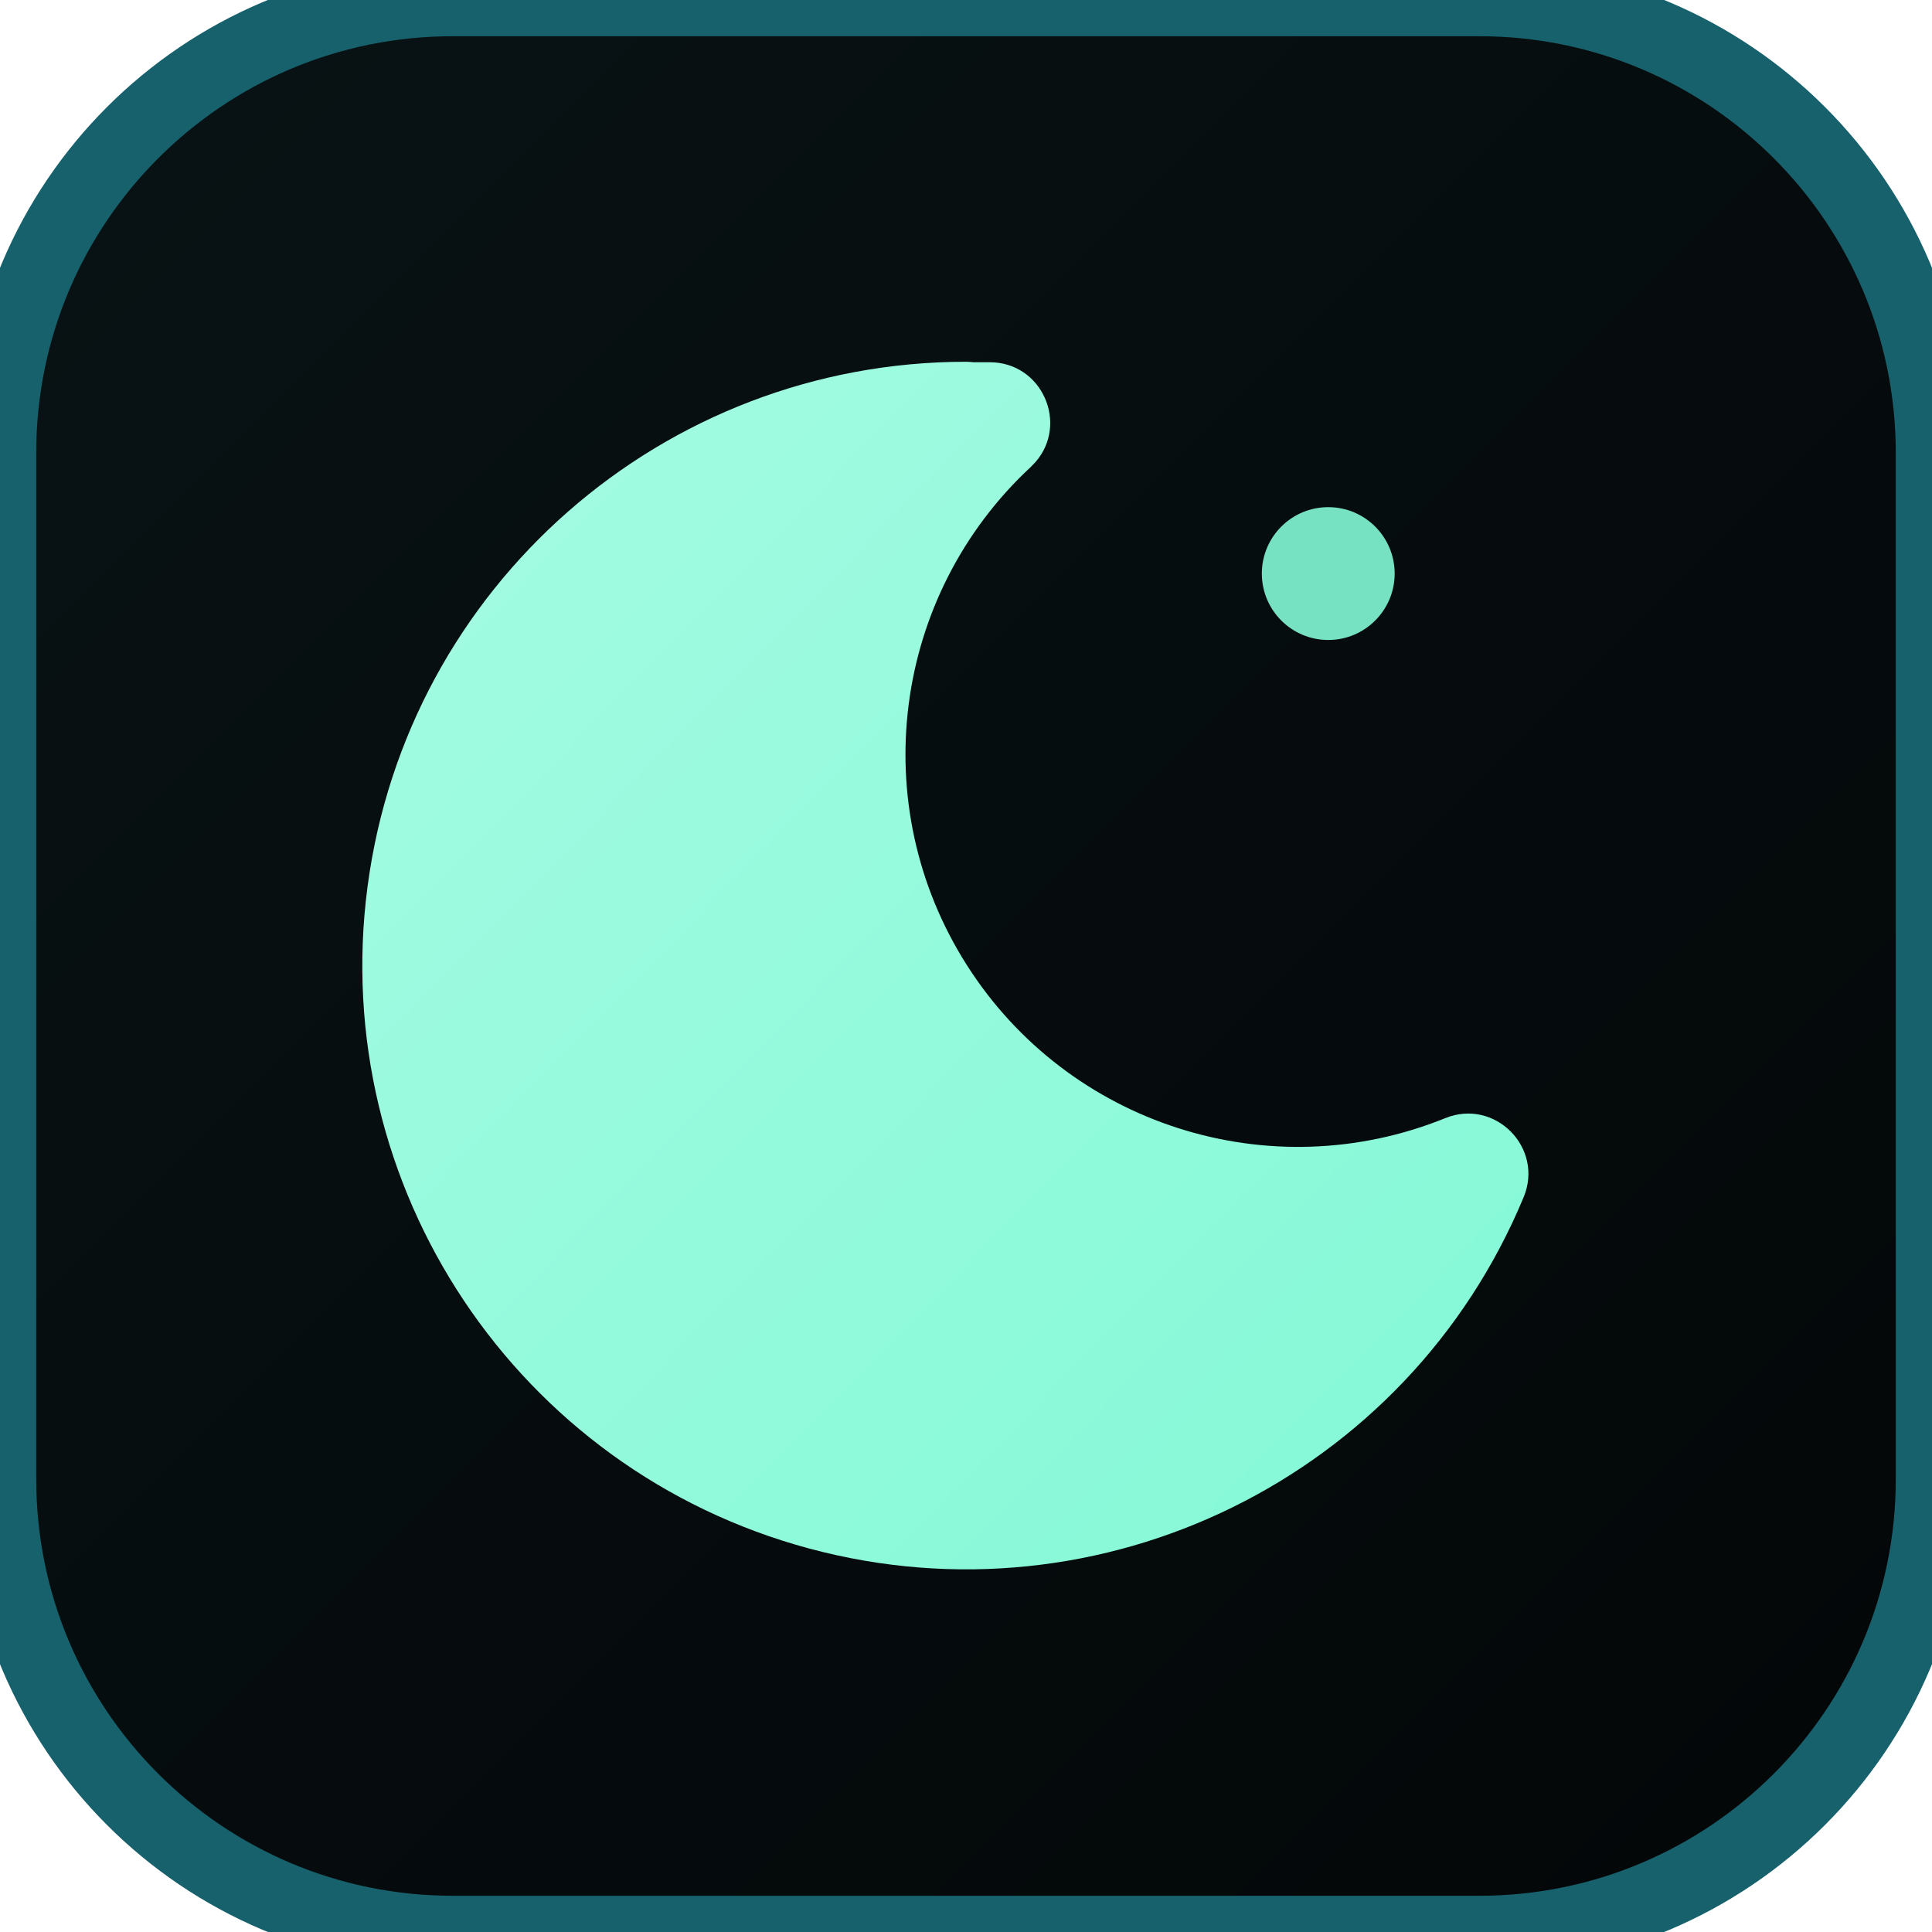
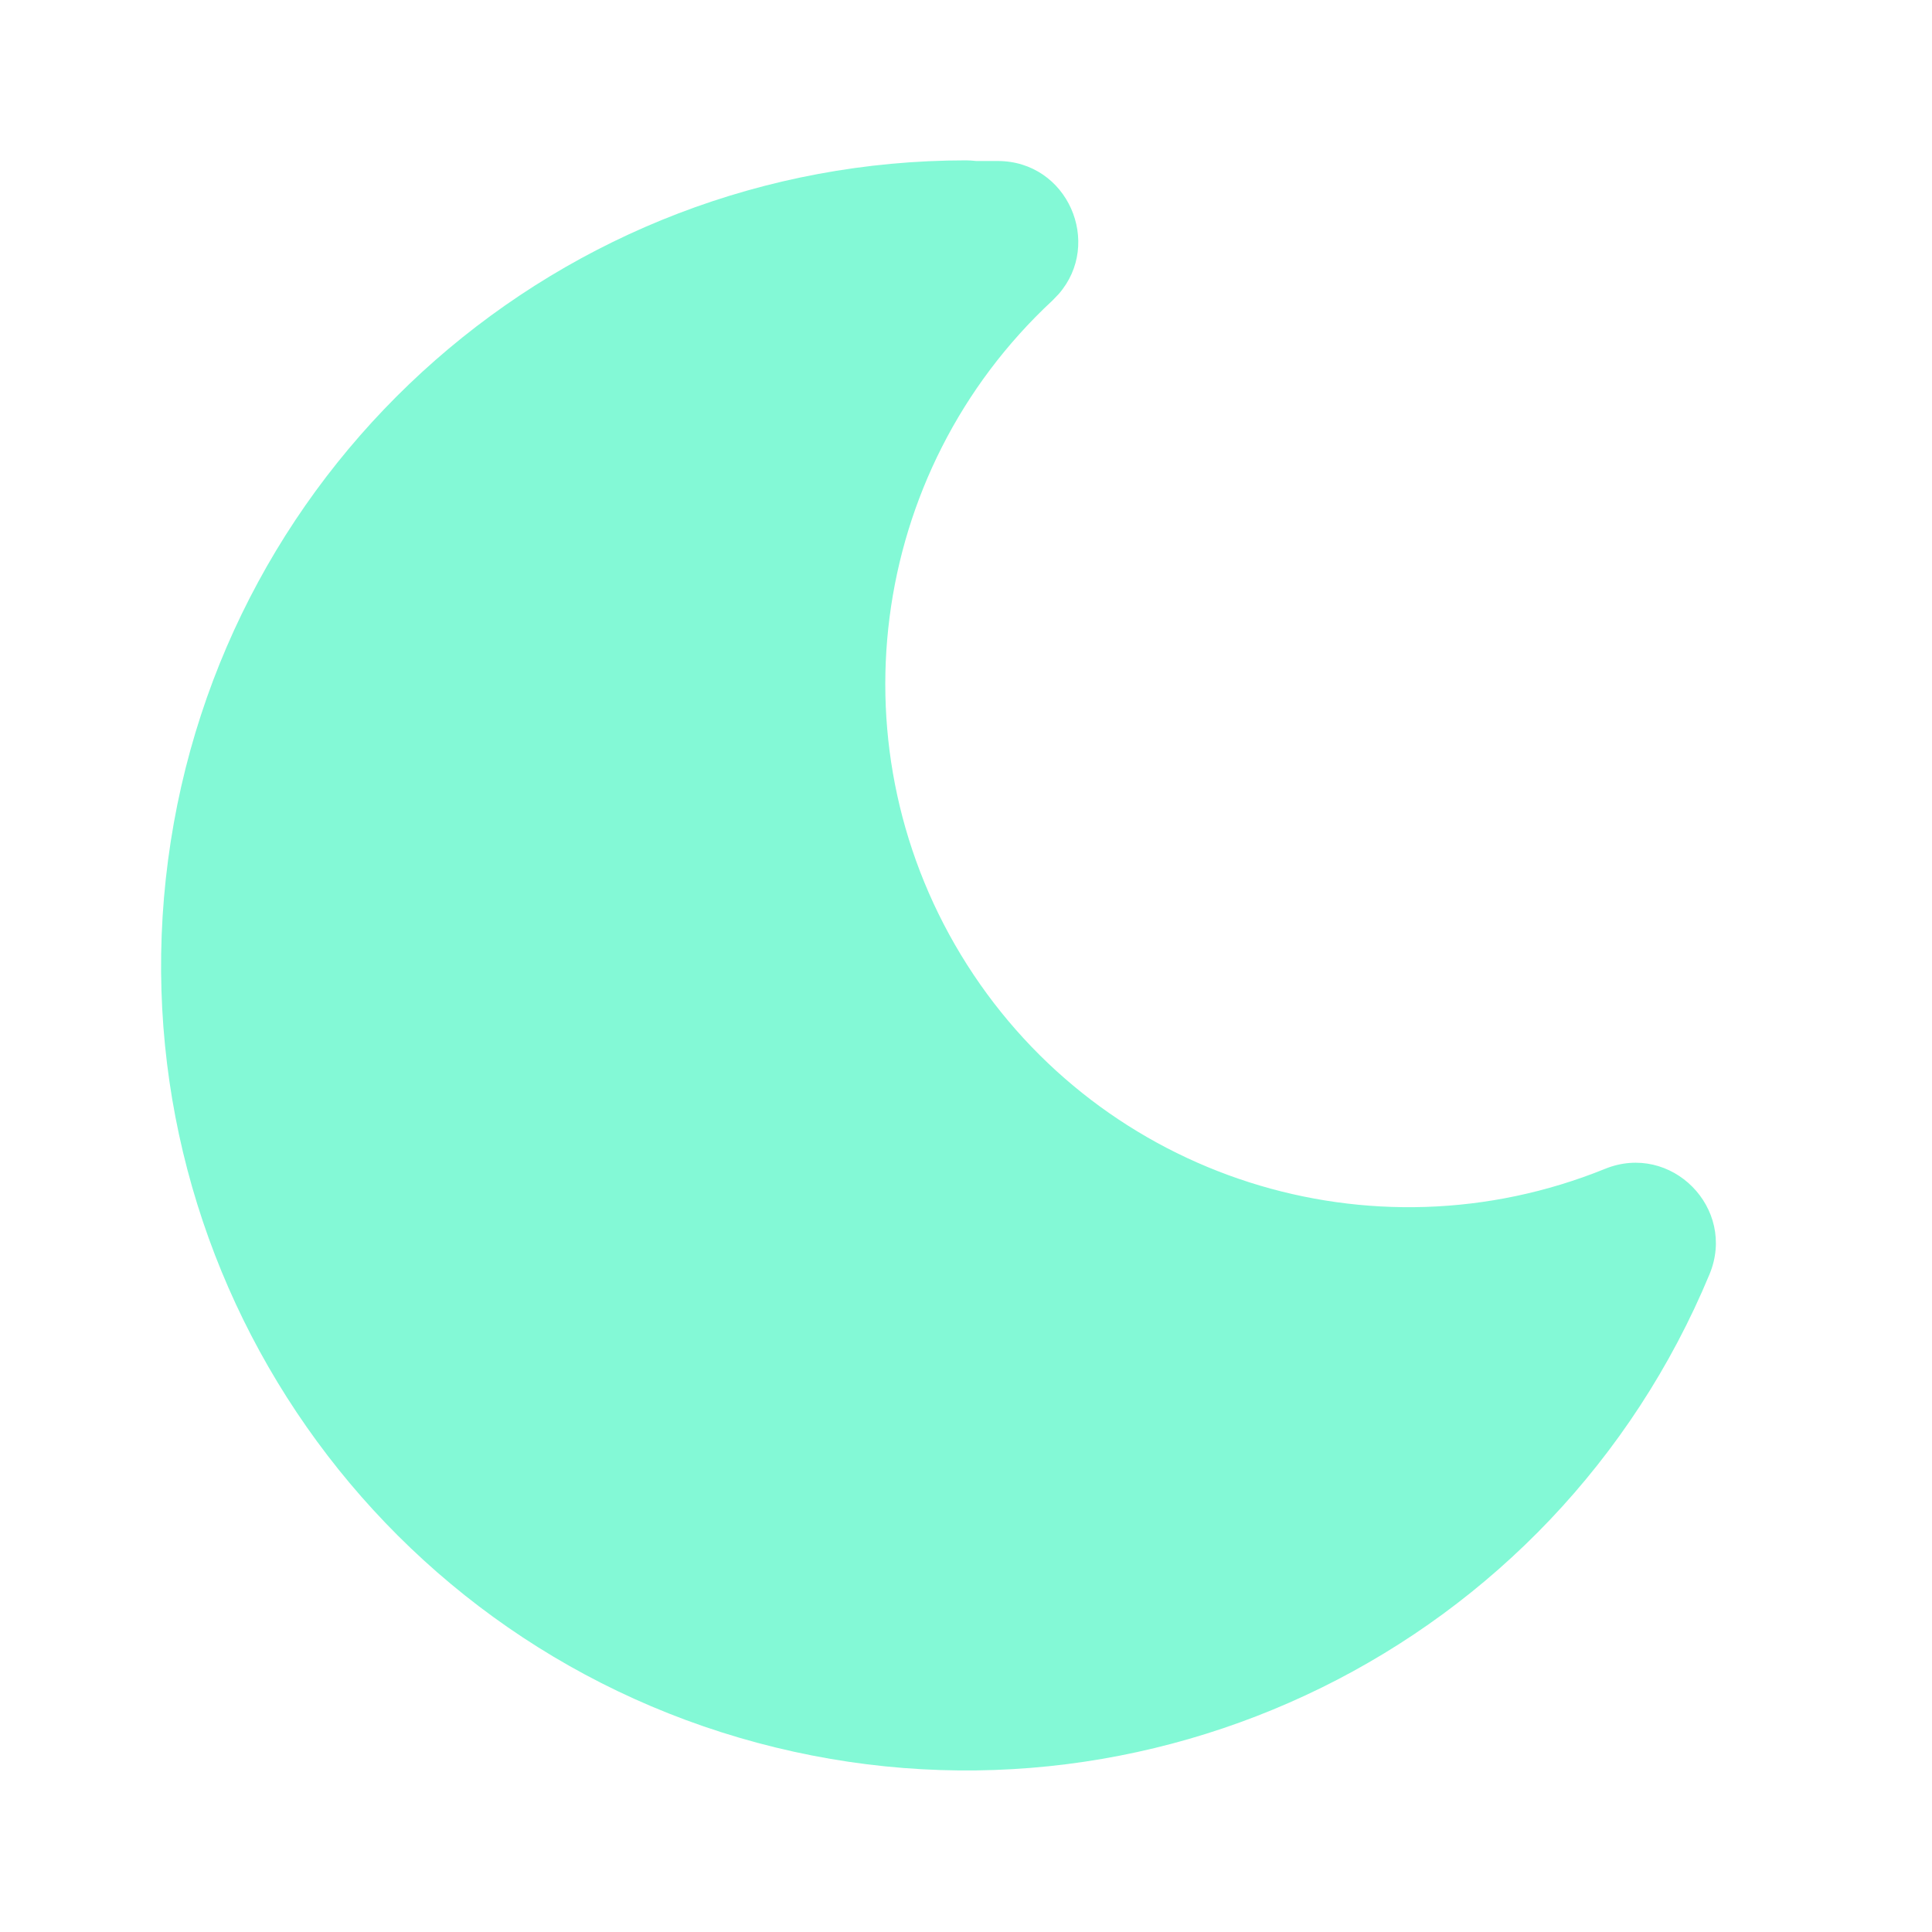
- <svg xmlns="http://www.w3.org/2000/svg" viewBox="0 0 32 32" width="32" height="32">
-   <defs>
-     <linearGradient id="an-bg" x1="0%" y1="0%" x2="100%" y2="100%">
-       <stop offset="0%" stop-color="#091315" />
-       <stop offset="100%" stop-color="#030607" />
-     </linearGradient>
-     <linearGradient id="an-moon" x1="0%" y1="0%" x2="100%" y2="100%">
-       <stop offset="0%" stop-color="#a5fbe2" />
-       <stop offset="100%" stop-color="#83f9d6" />
-     </linearGradient>
-   </defs>
-   <rect width="32" height="32" rx="7.5" fill="url(#an-bg)" stroke="#17616d" stroke-width="1.2" />
-   <g transform="translate(4, 4)">
-     <path d="M12 1.992a10 10 0 1 0 9.236 13.838c.341 -.82 -.476 -1.644 -1.298 -1.31a6.5 6.5 0 0 1 -6.864 -10.787l.077 -.08c.551 -.63 .113 -1.653 -.758 -1.653h-.266l-.068 -.006l-.06 -.002z" fill="url(#an-moon)" />
-     <circle cx="18" cy="5.5" r="1.1" fill="#83f9d6" opacity="0.9" />
-   </g>
+ <svg xmlns="http://www.w3.org/2000/svg" viewBox="0 0 24 24" width="32" height="32">
+   <path d="M12 1.992a10 10 0 1 0 9.236 13.838c.341 -.82 -.476 -1.644 -1.298 -1.31a6.5 6.5 0 0 1 -6.864 -10.787l.077 -.08c.551 -.63 .113 -1.653 -.758 -1.653h-.266l-.068 -.006l-.06 -.002z" fill="#83F9D6" />
</svg>
